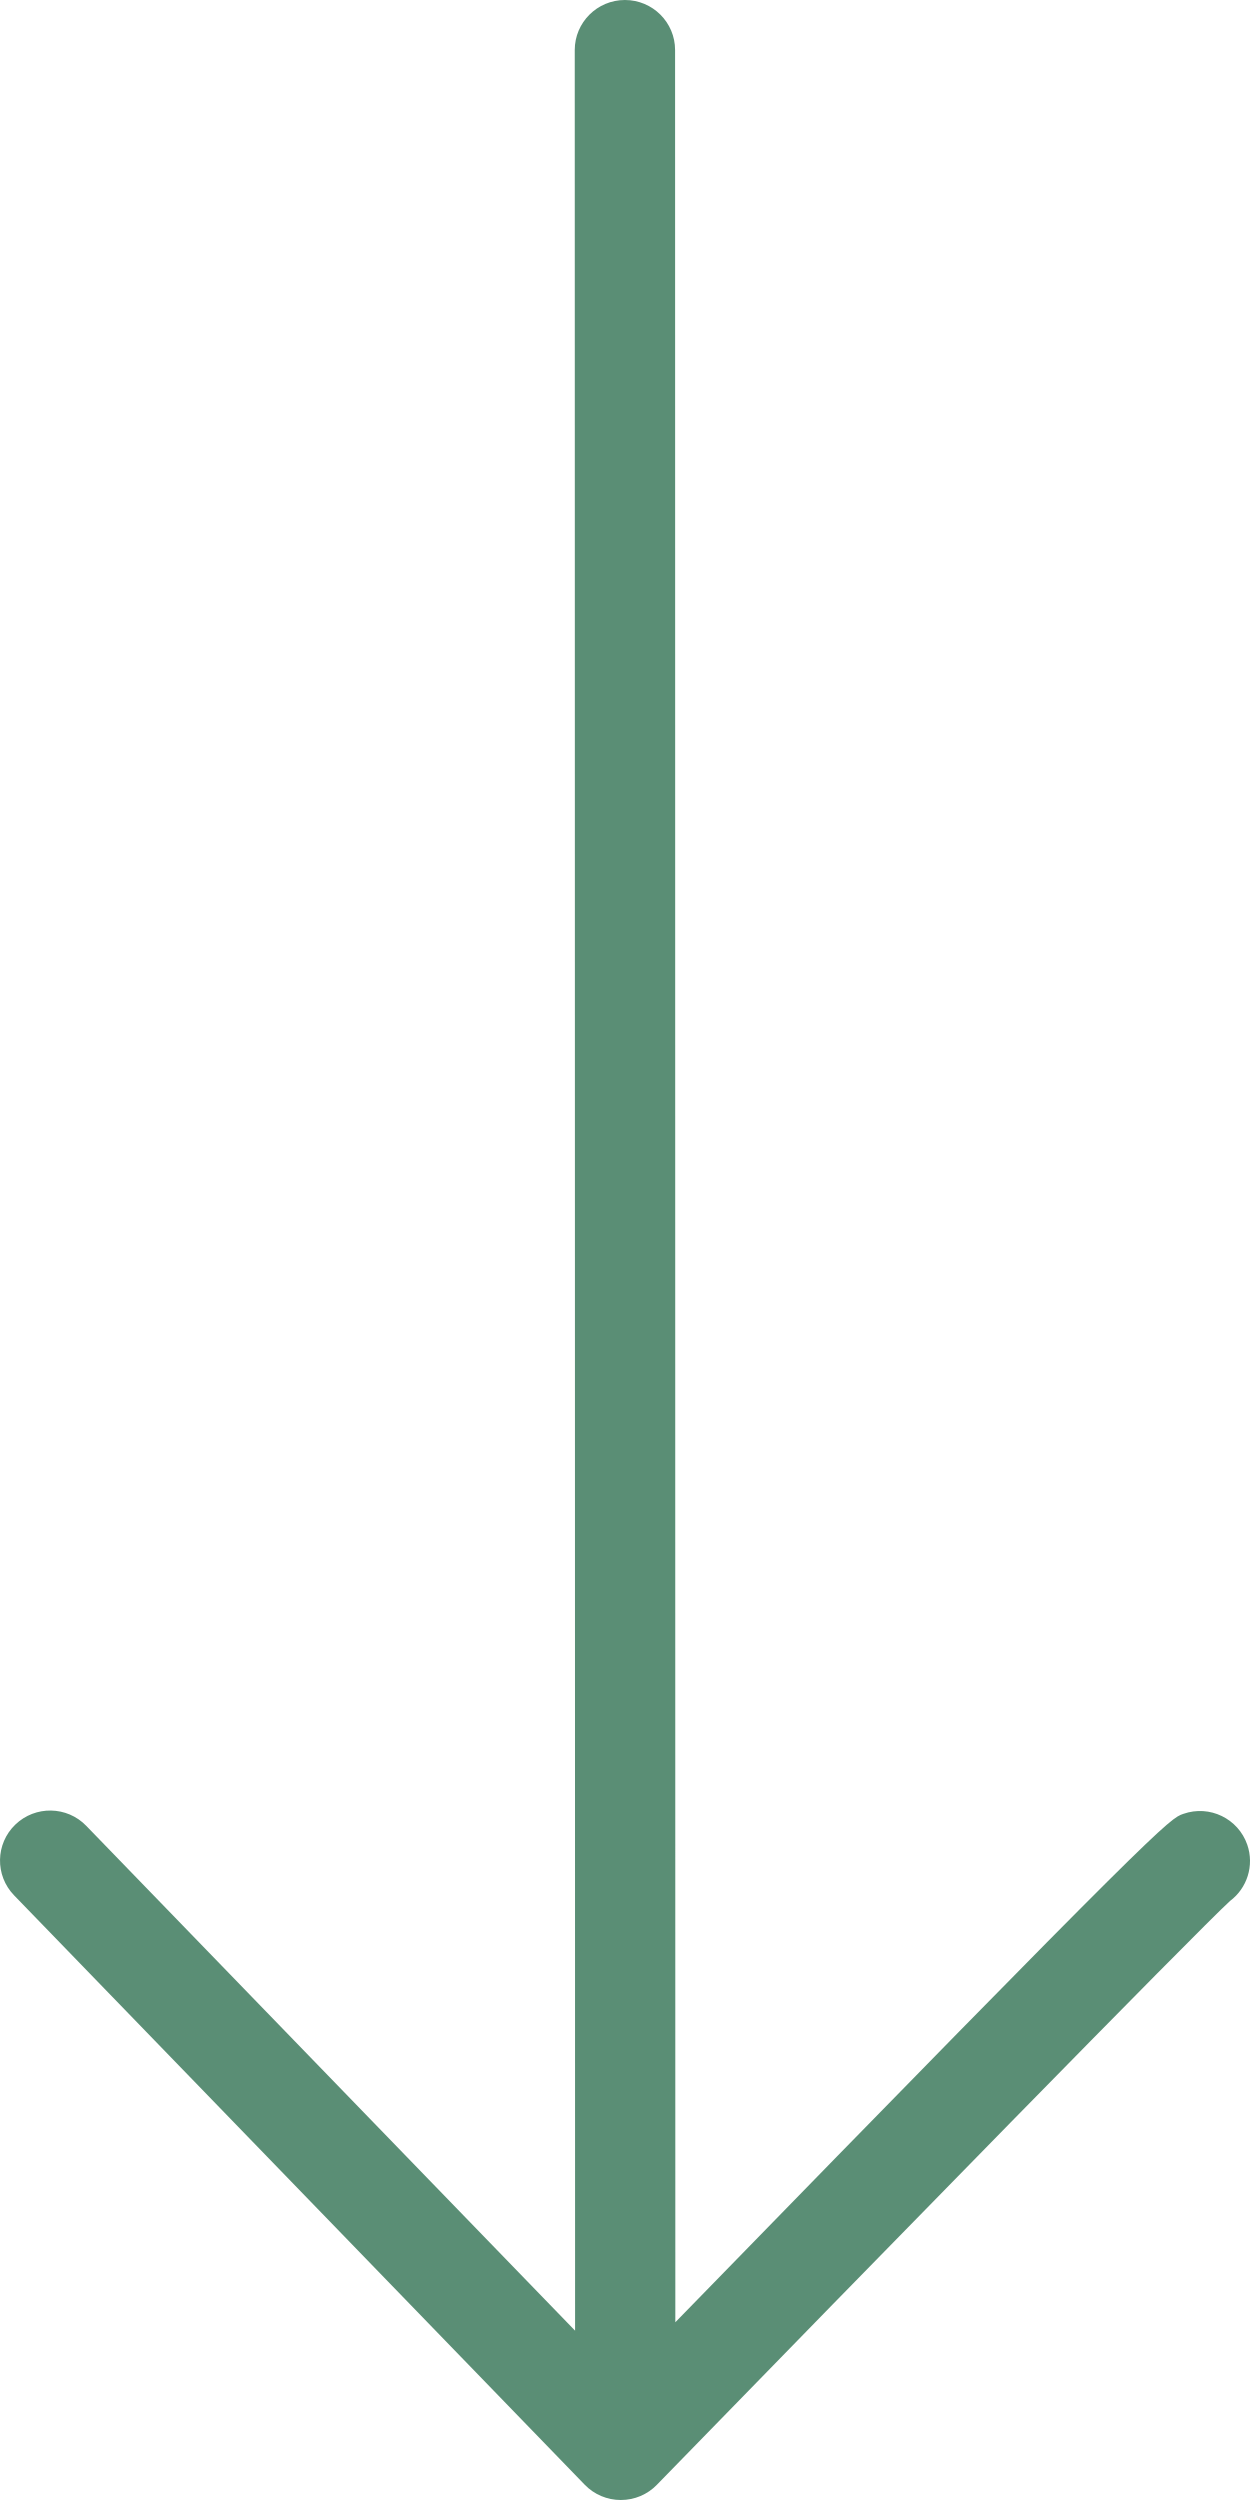
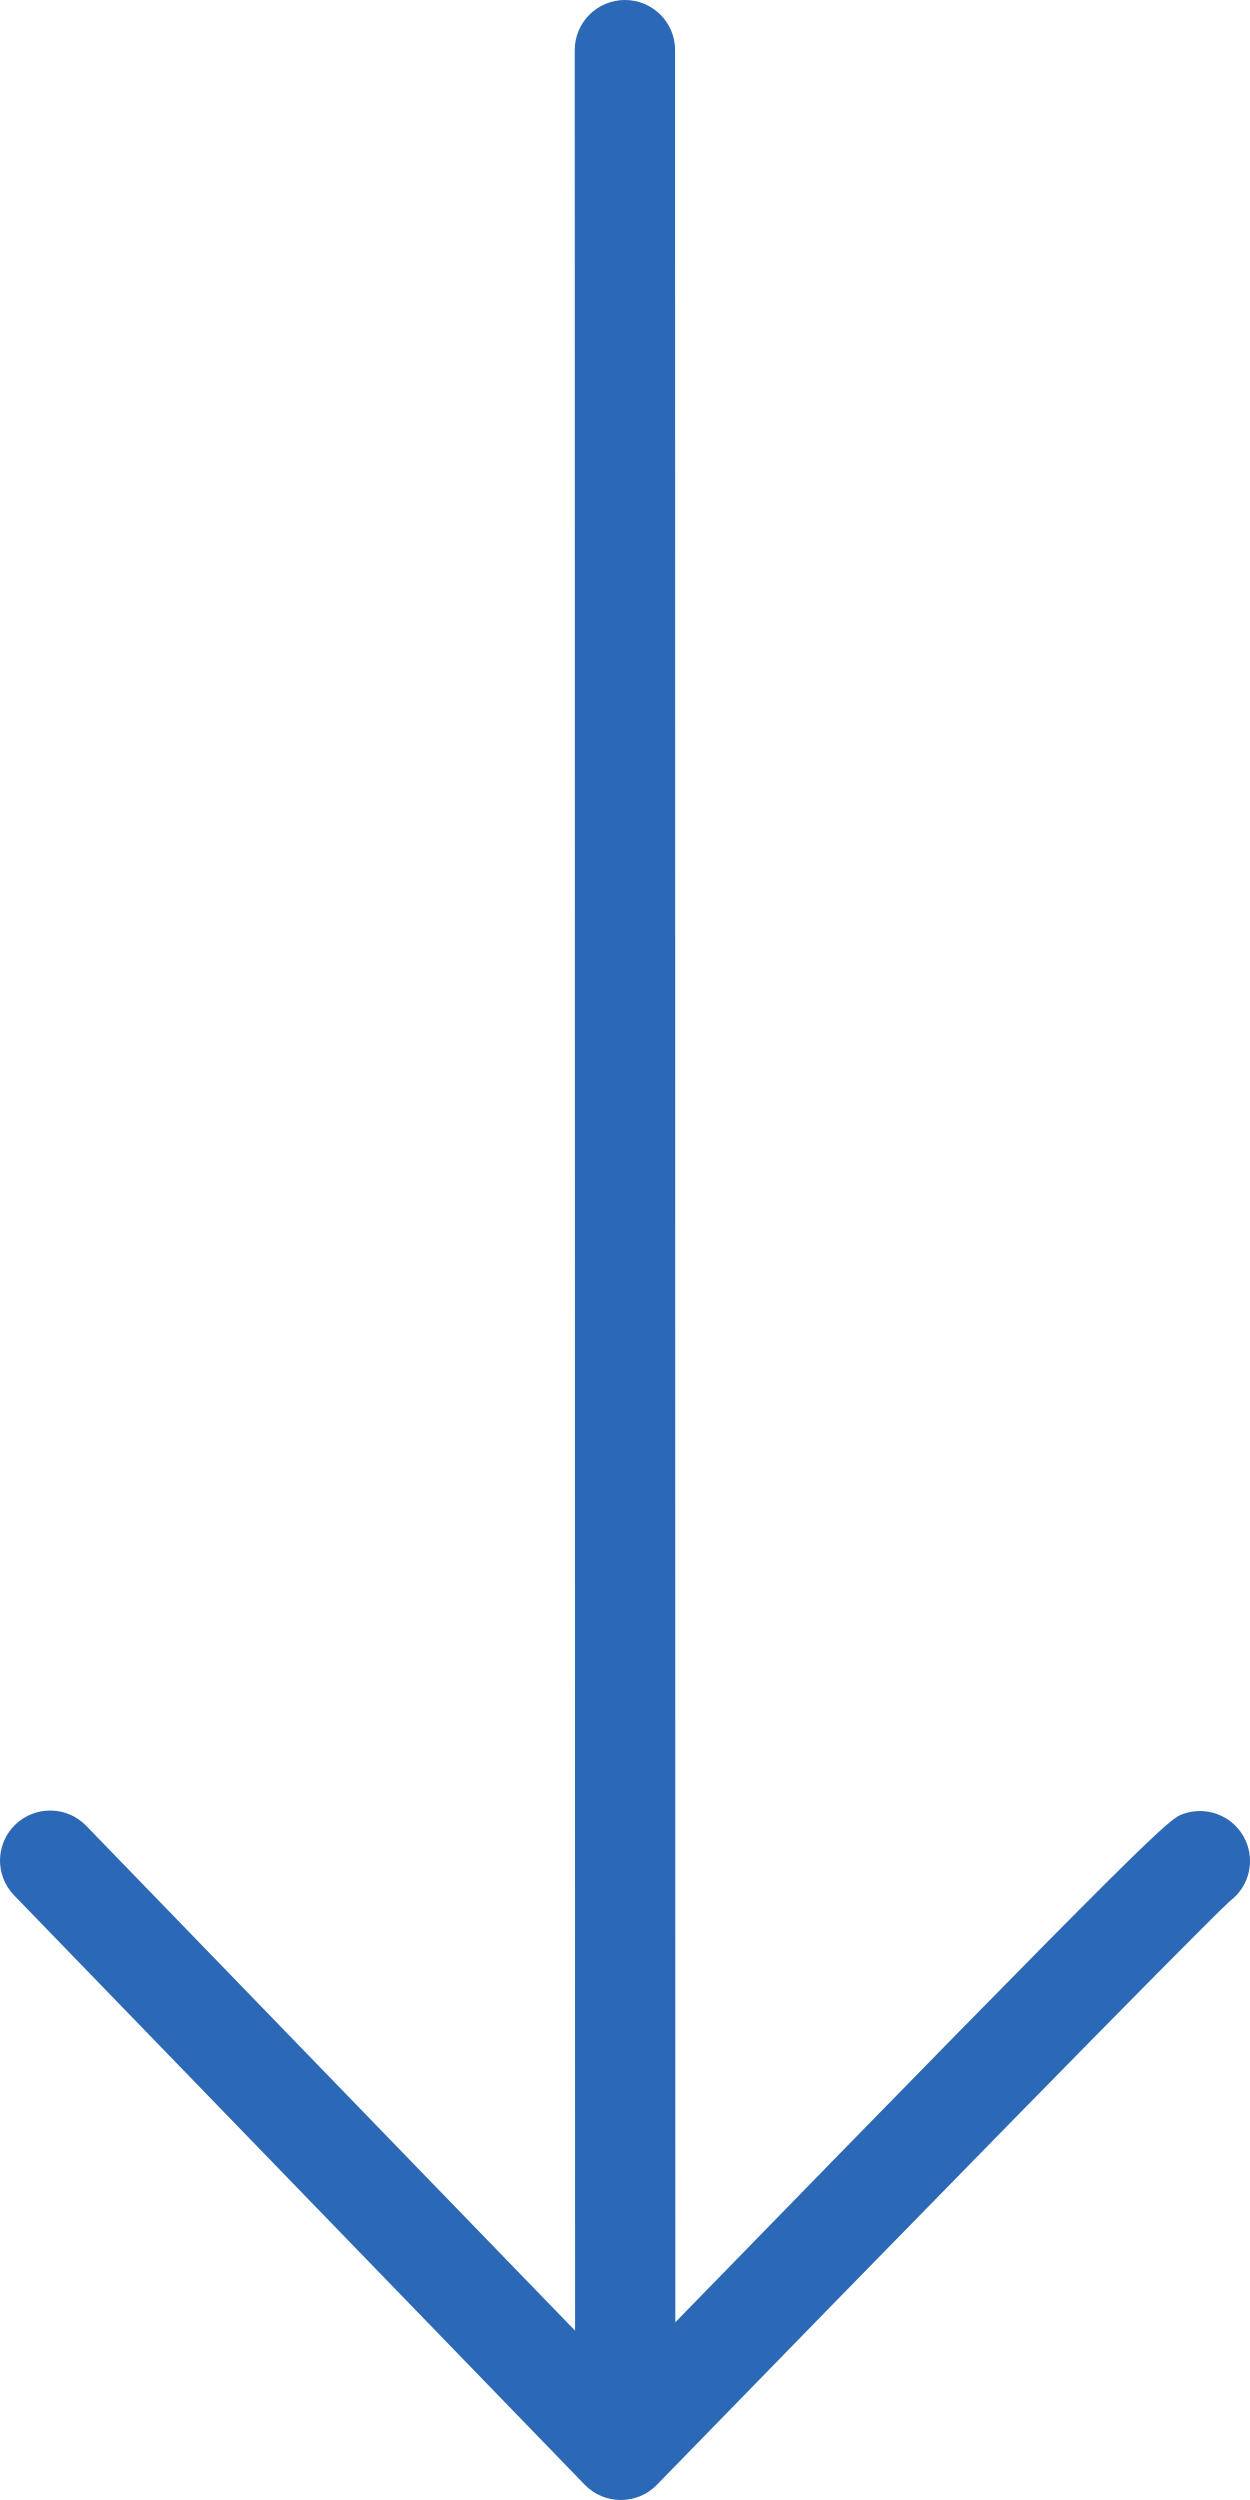
<svg xmlns="http://www.w3.org/2000/svg" width="15px" height="30px" viewBox="0 0 15 30" version="1.1">
  <defs />
  <g id="Page-1" stroke="none" stroke-width="1" fill="none" fill-rule="evenodd">
-     <g id="01Home_01" transform="translate(-633, -661)" fill="#5a8e75">
+     <g id="01Home_01" transform="translate(-633, -661)" fill="#2b68b6">
      <g id="01-landing" transform="translate(25, 25)">
        <path d="M622.967,658.136 C622.858,657.823 622.516,657.656 622.201,657.766 C622.031,657.824 621.966,657.848 616.104,663.867 L616.101,636.6 C616.101,636.269 615.832,636 615.499,636 C615.167,636 614.897,636.269 614.897,636.6 L614.901,663.968 L609.035,657.91 C608.804,657.671 608.423,657.665 608.184,657.895 C607.945,658.125 607.938,658.505 608.169,658.744 L615.017,665.817 C615.13,665.934 615.286,666 615.449,666 L615.45,666 C615.613,666 615.769,665.935 615.882,665.818 C618.458,663.171 622.38,659.158 622.761,658.811 C622.964,658.659 623.054,658.388 622.967,658.136" id="flechita" />
      </g>
    </g>
  </g>
</svg>
